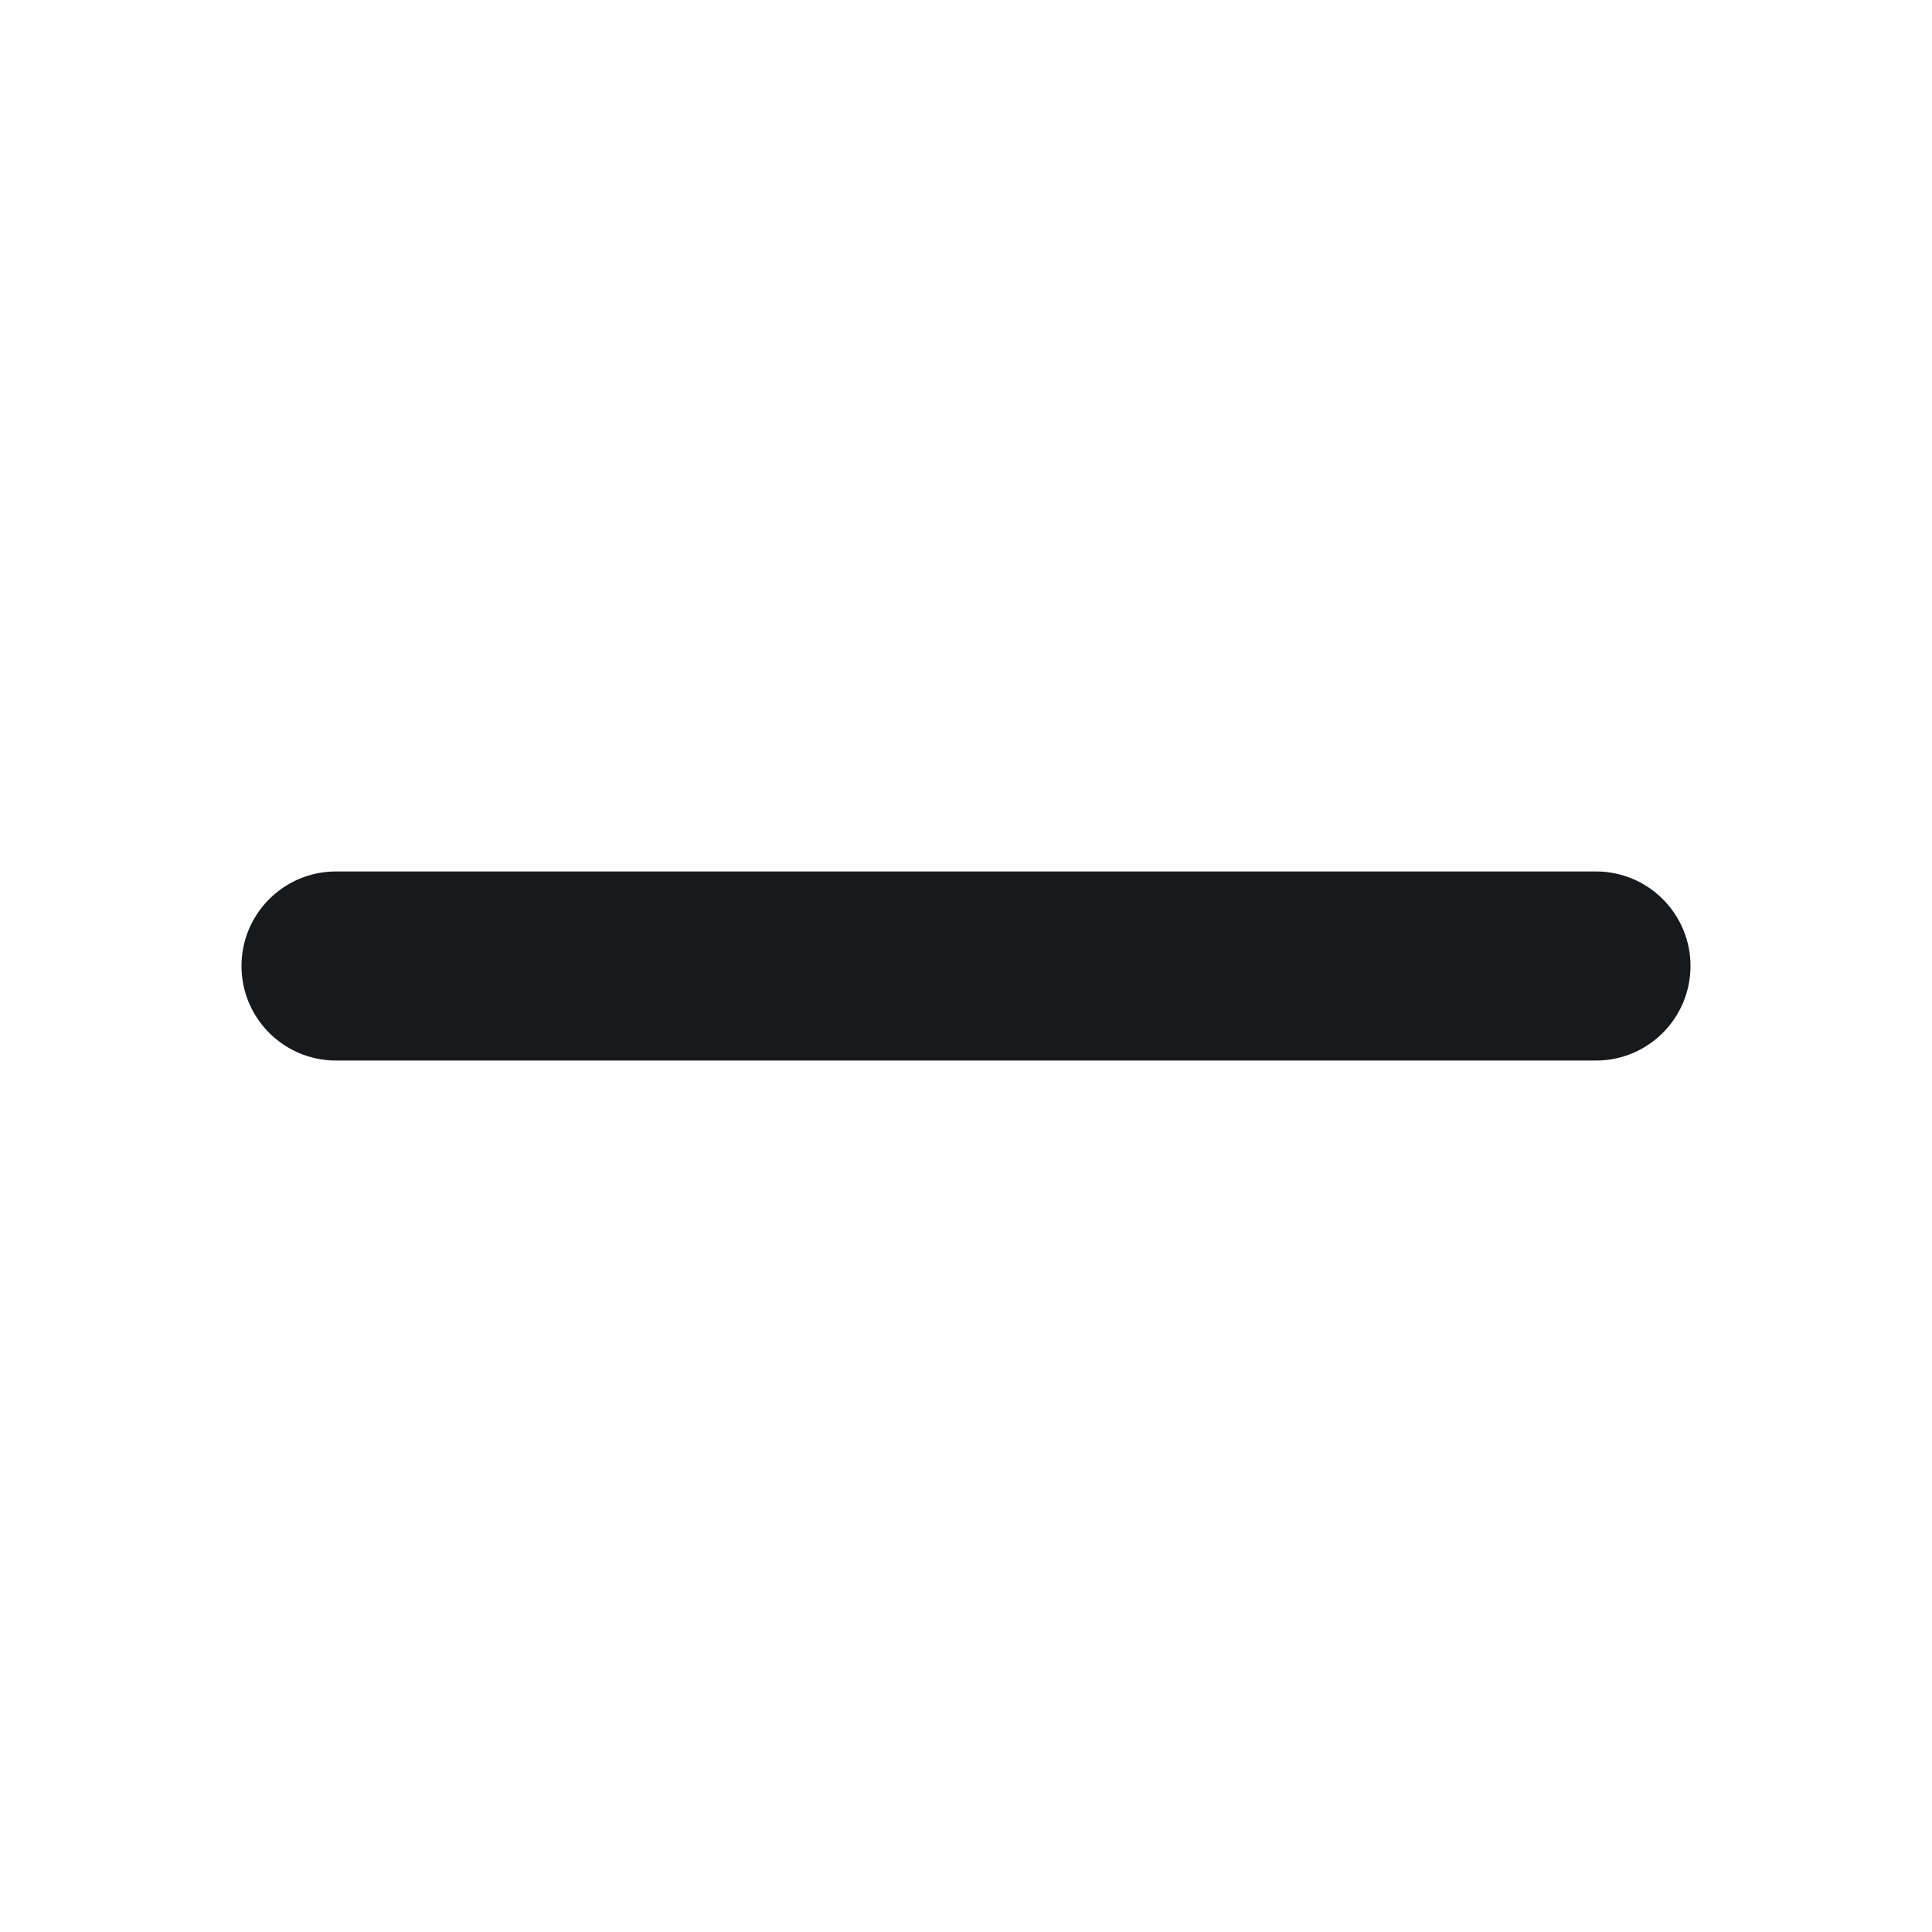
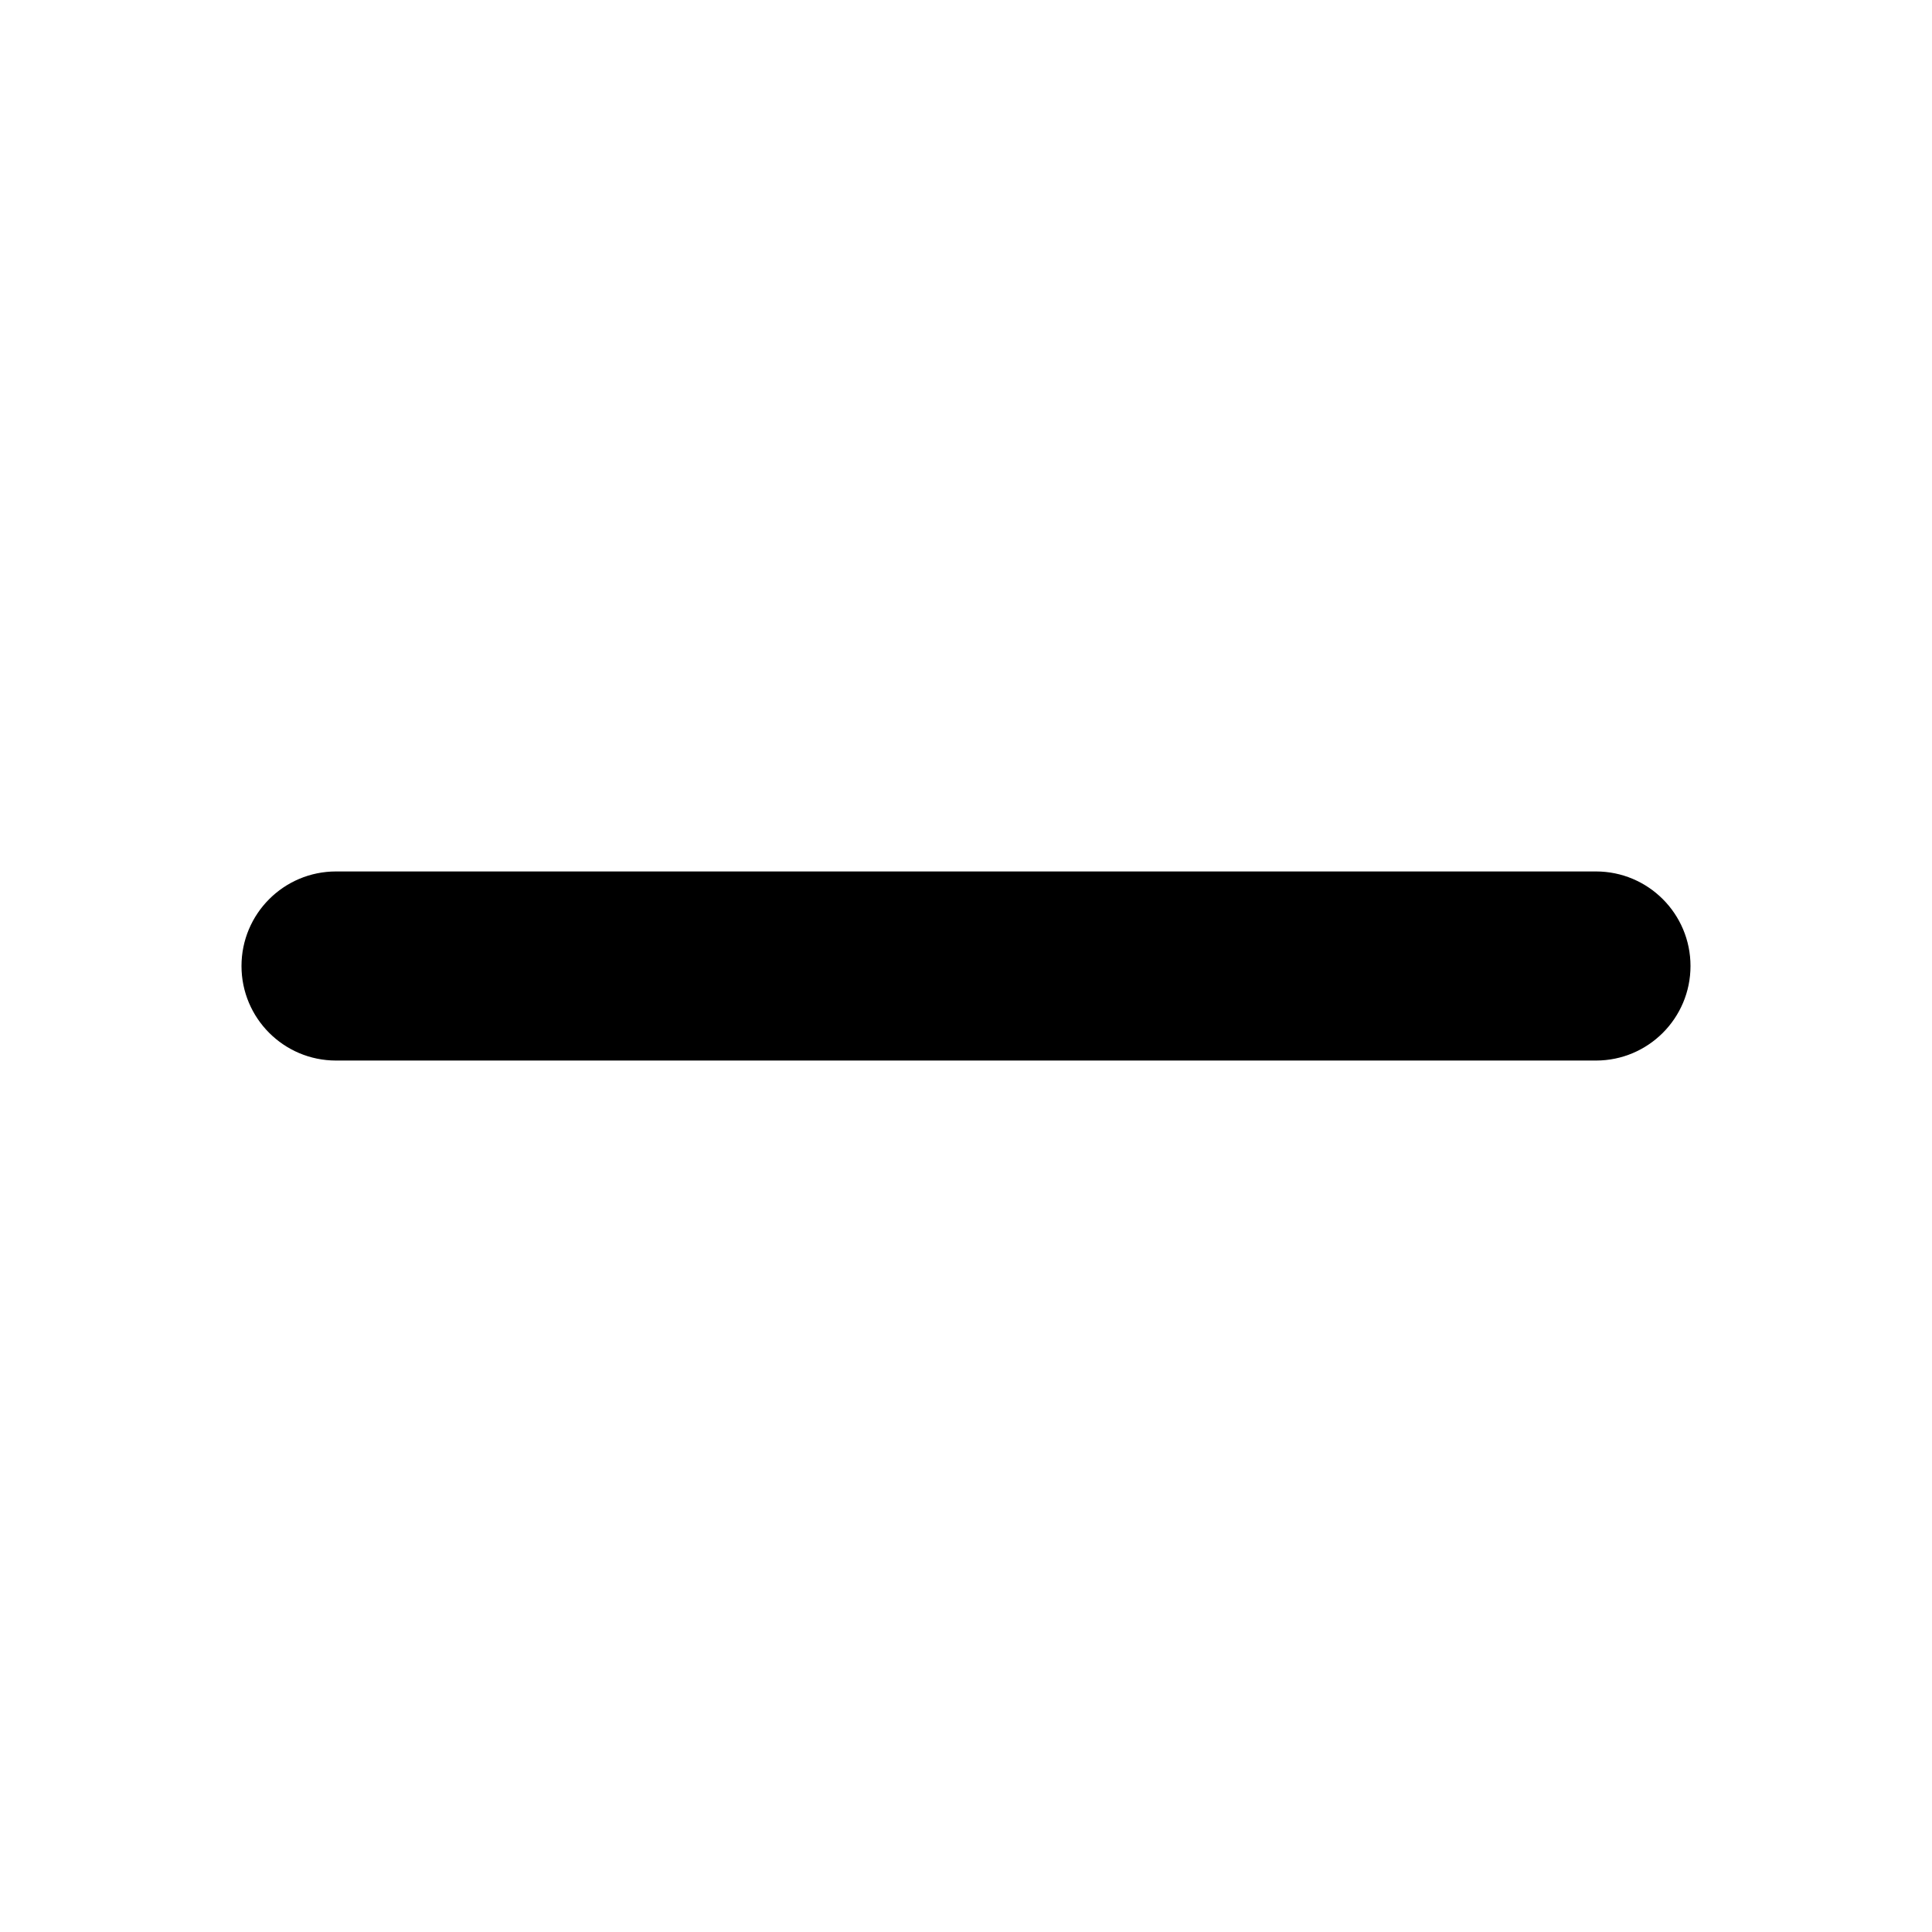
<svg xmlns="http://www.w3.org/2000/svg" width="16" height="16" viewBox="0 0 16 16" fill="none">
-   <path fill-rule="evenodd" clip-rule="evenodd" d="M2 8C2 7.568 2.35 7.217 2.783 7.217L13.217 7.217C13.65 7.217 14 7.568 14 8C14 8.432 13.65 8.783 13.217 8.783L2.783 8.783C2.35 8.783 2 8.432 2 8Z" fill="#17191C" />
+   <path fill-rule="evenodd" clip-rule="evenodd" d="M2 8C2 7.568 2.35 7.217 2.783 7.217L13.217 7.217C13.65 7.217 14 7.568 14 8C14 8.432 13.65 8.783 13.217 8.783L2.783 8.783C2.35 8.783 2 8.432 2 8Z" fill="currentColor" />
</svg>
